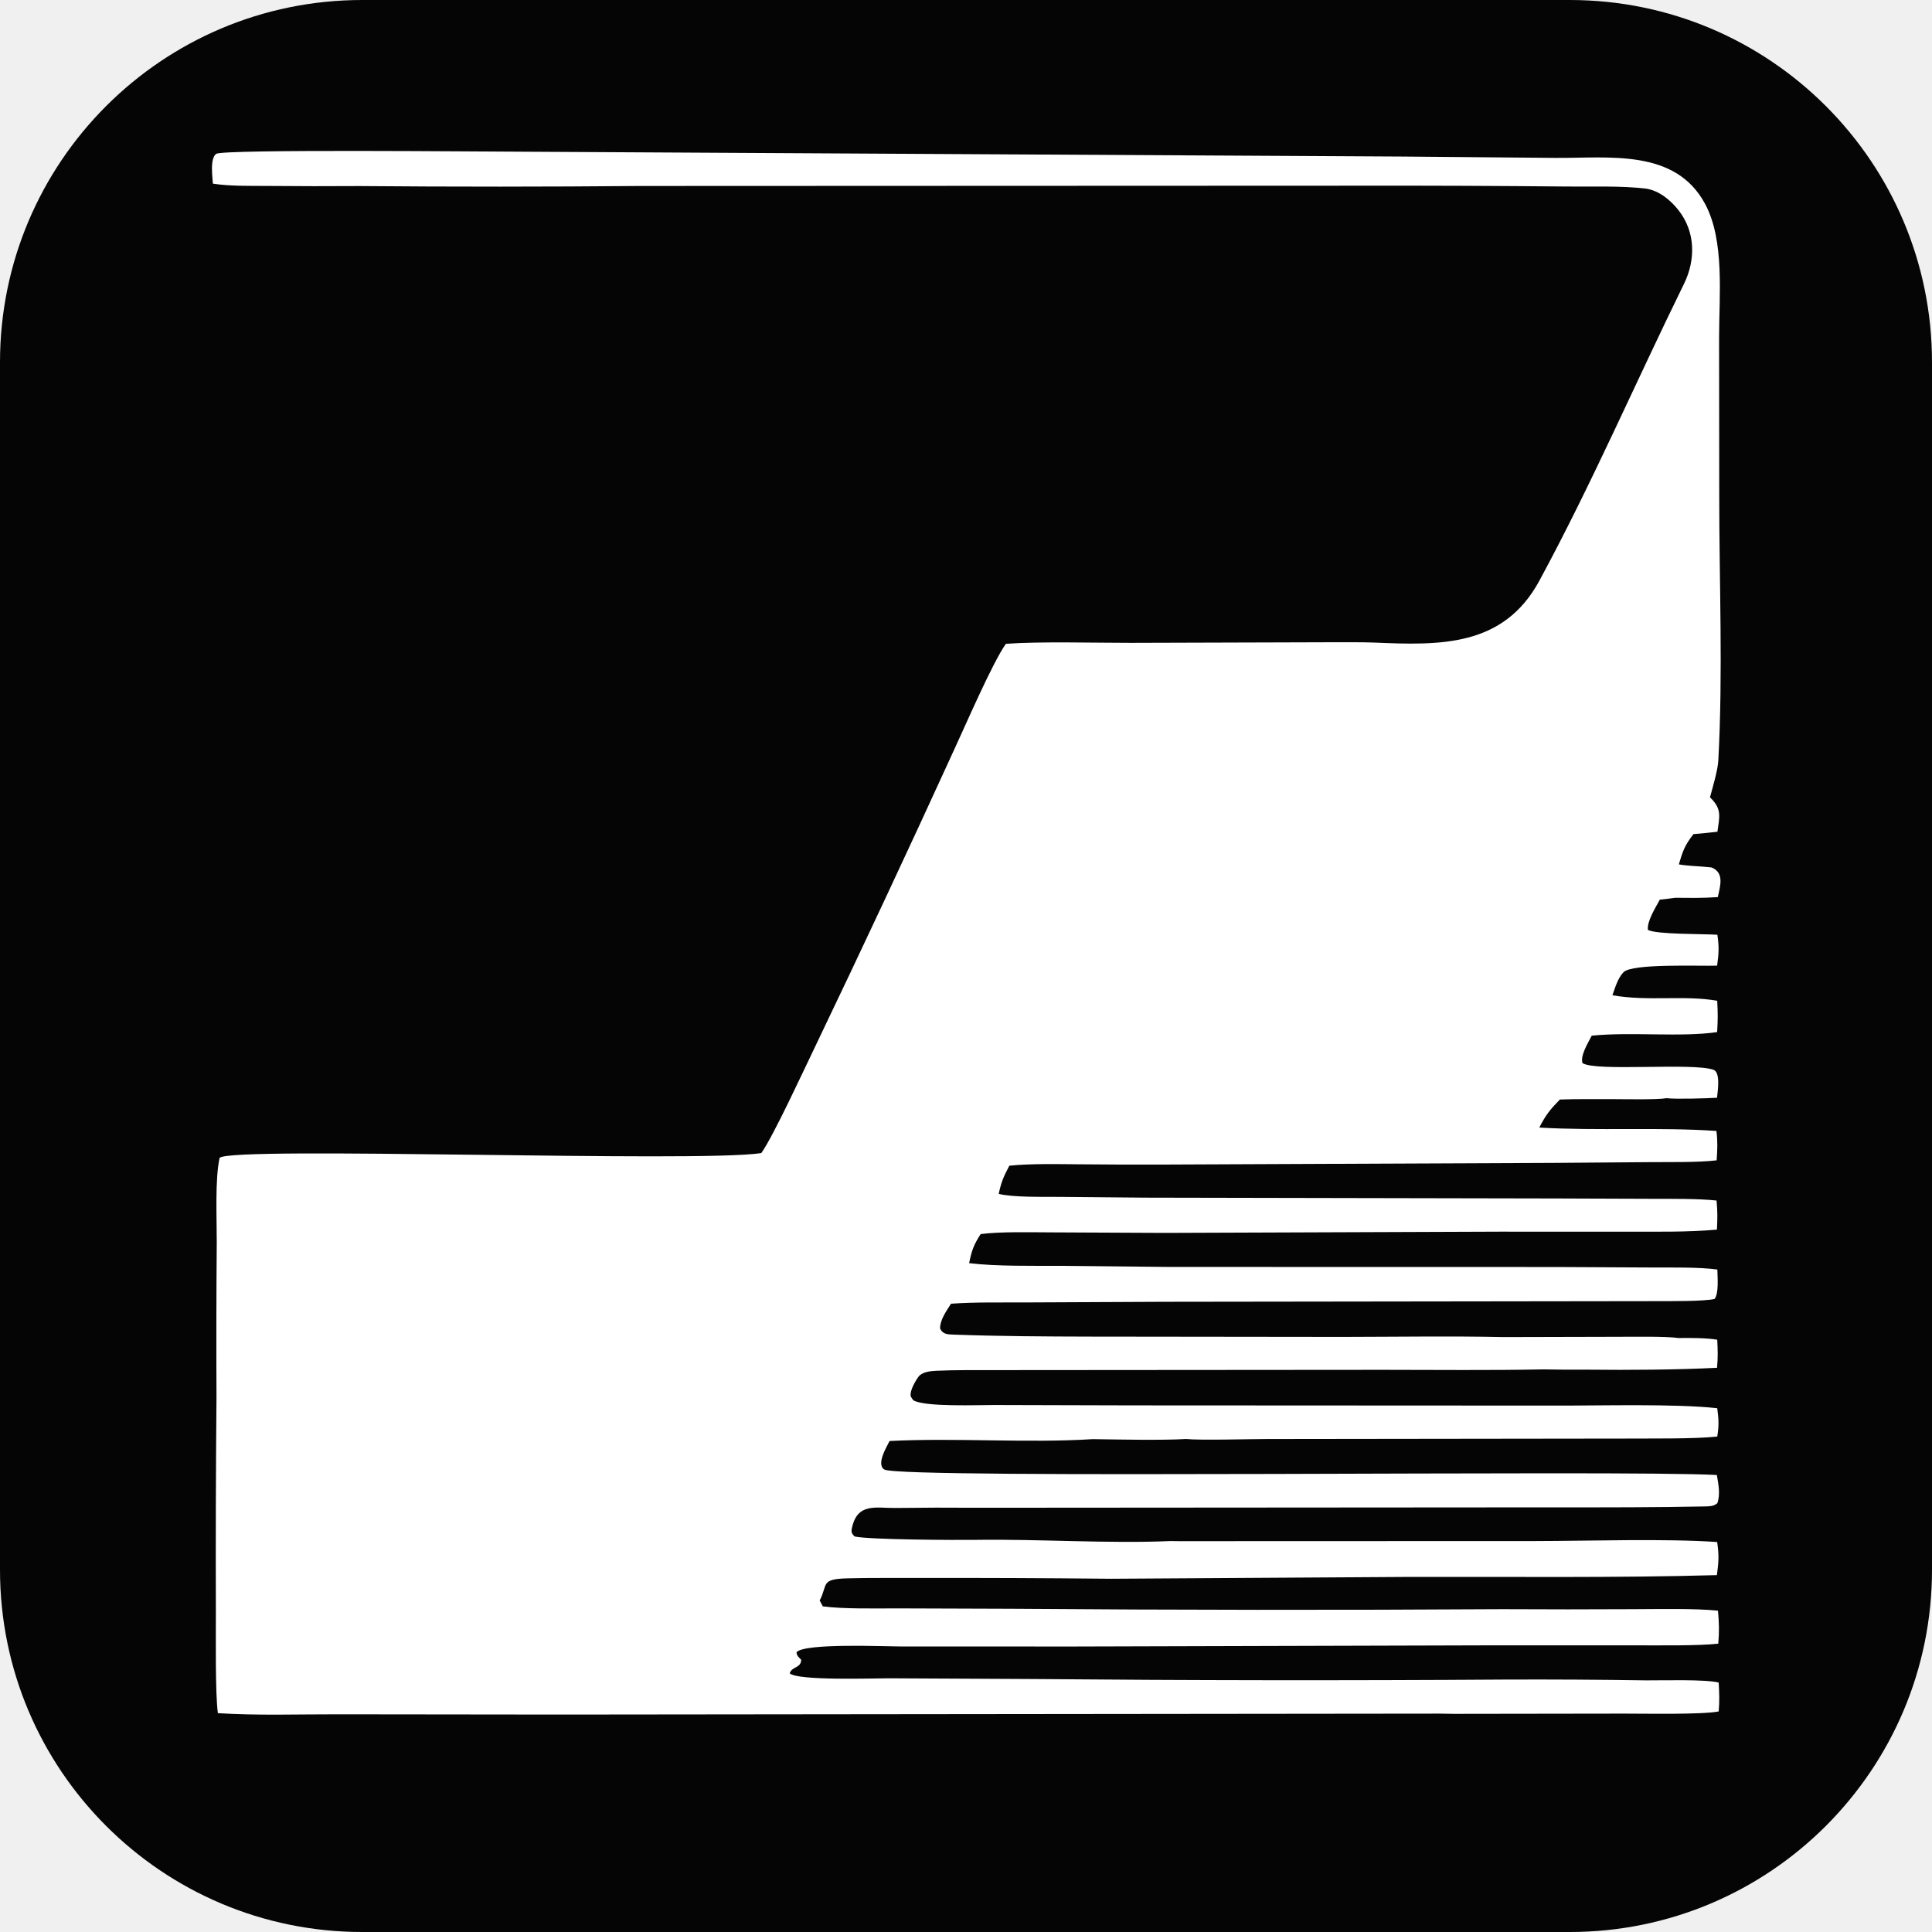
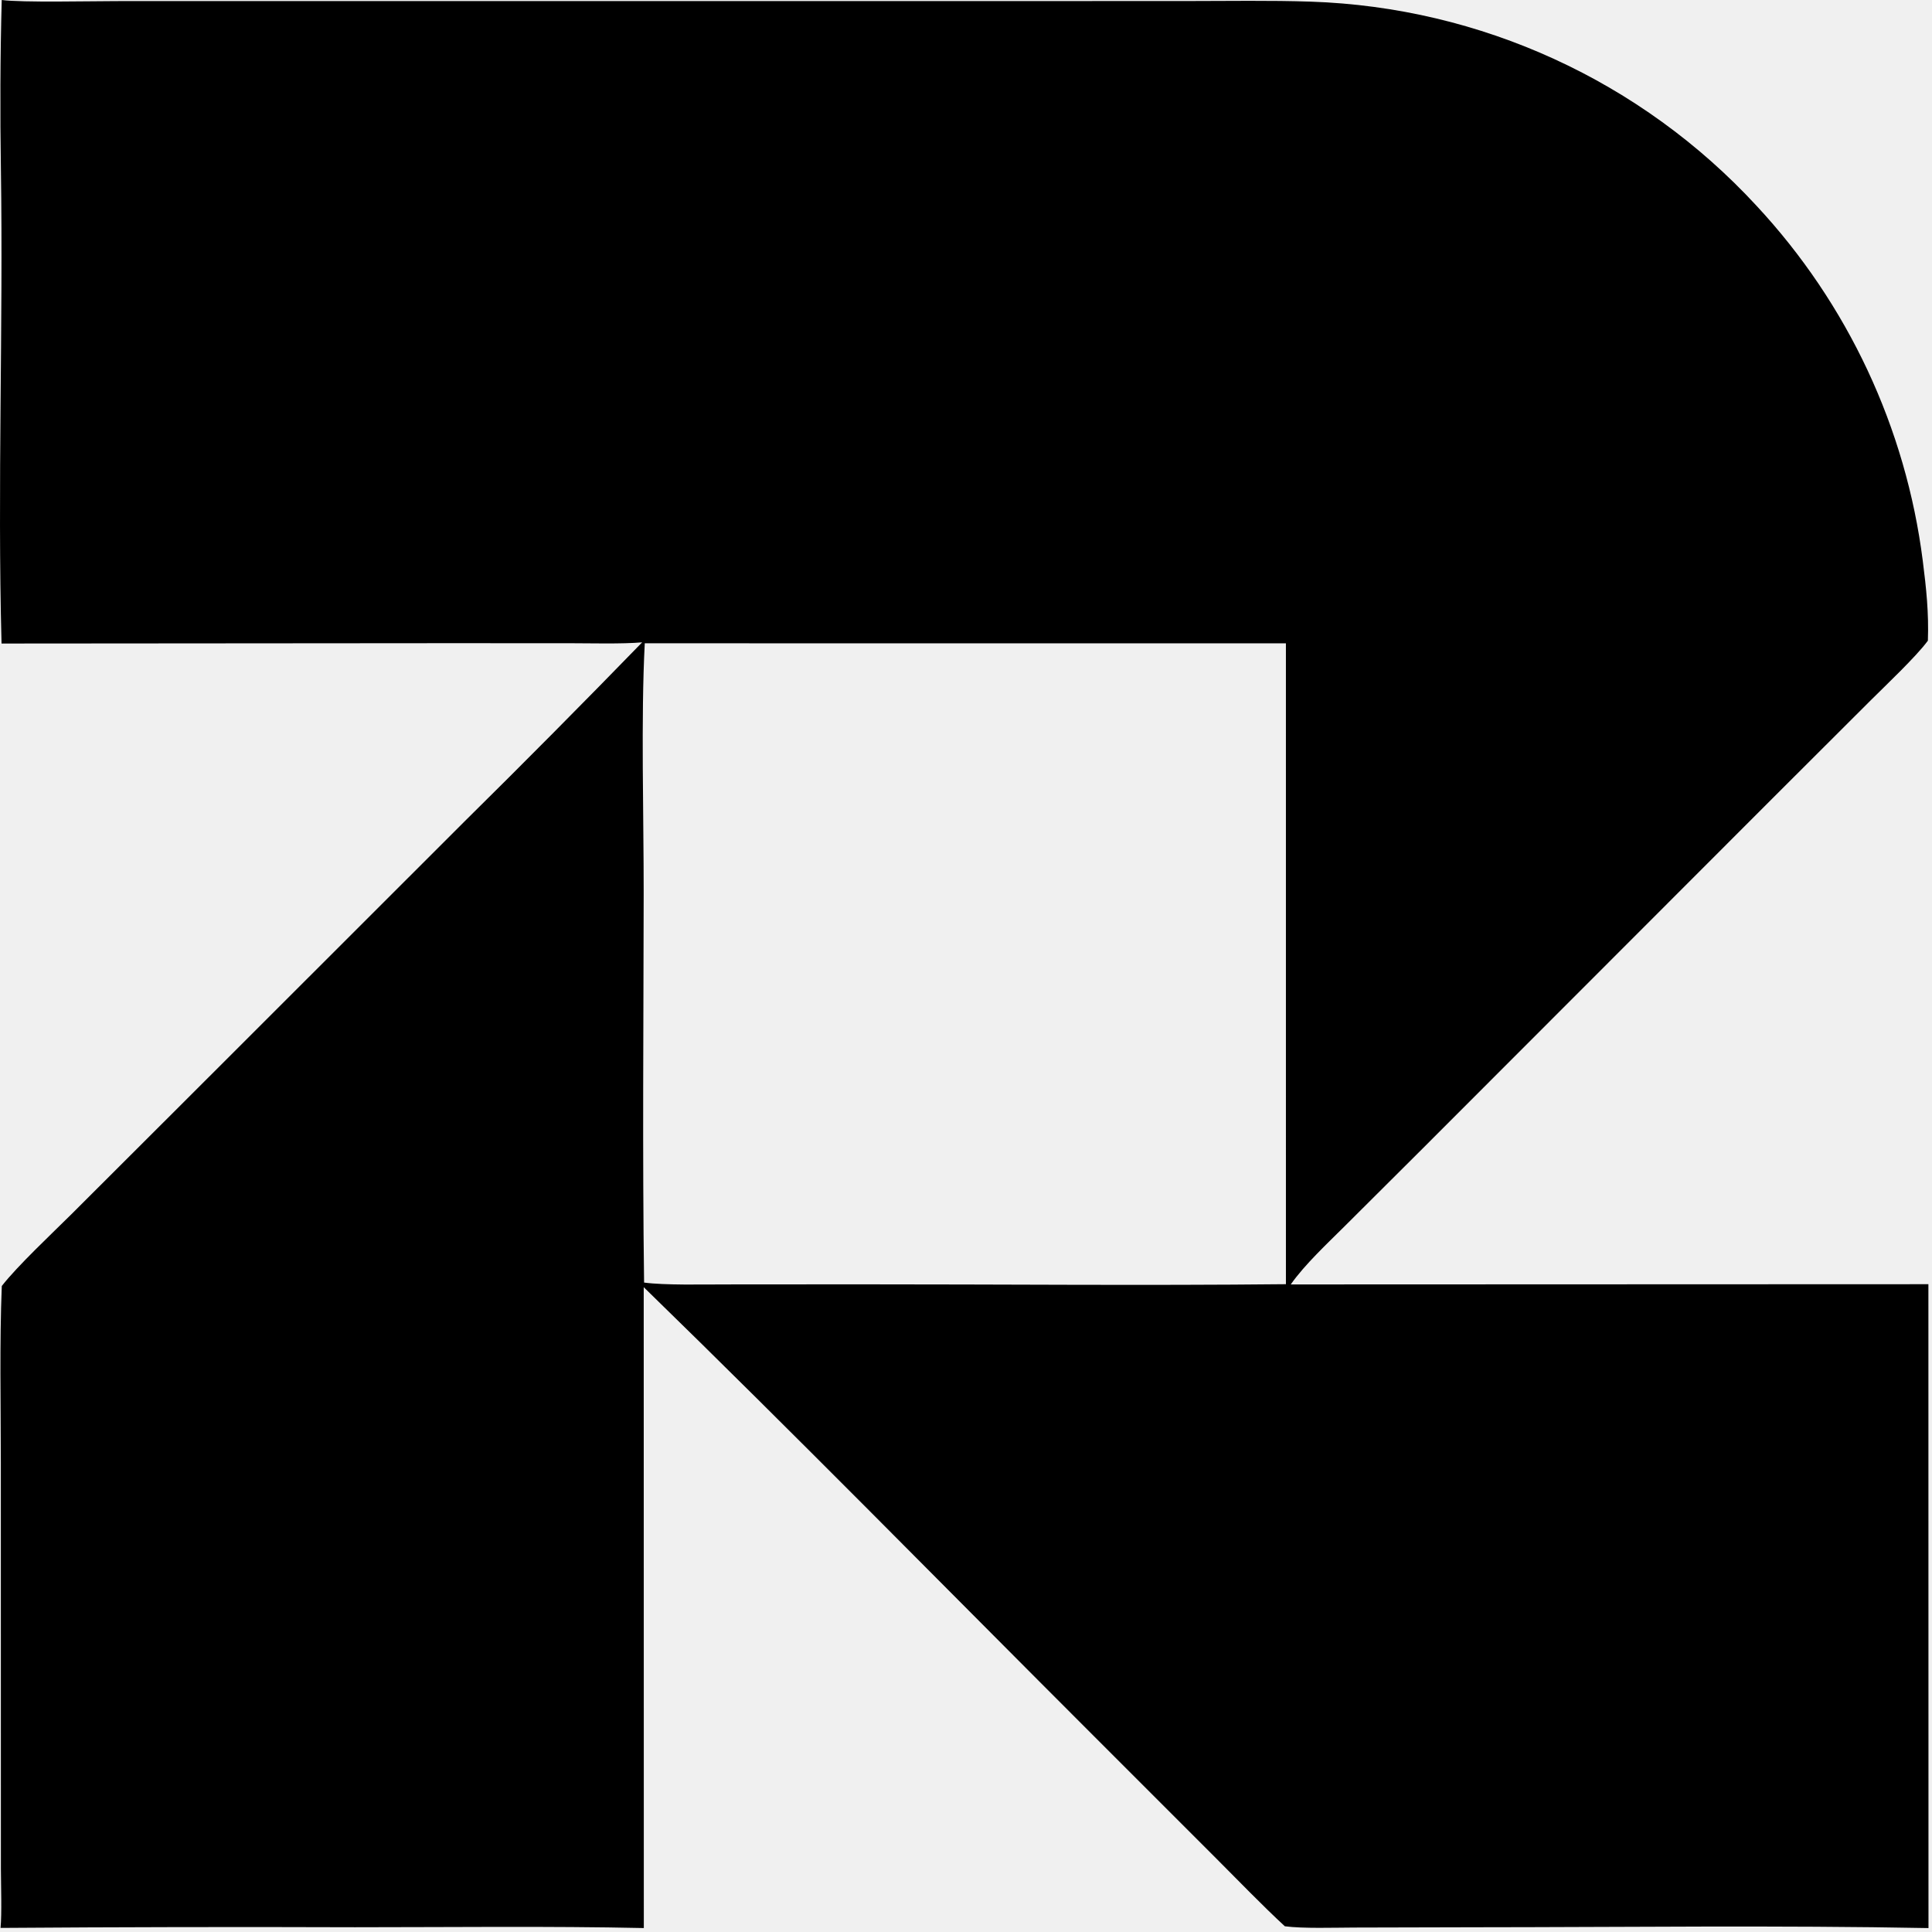
- <svg xmlns="http://www.w3.org/2000/svg" viewBox="0 0 32 32" fill="none">
-   <rect width="32" height="32" rx="6" fill="#050505" />
-   <g transform="translate(3.5 2.5) scale(0.1)">
-     <path d="M0.81 0.483C2.002 -0.318 44.887 0.117 51.291 0.125L197.357 0.93L222.614 1.152C231.49 1.222 242.499 -0.439 247.436 8.81C250.68 14.888 249.74 23.972 249.735 30.824L249.76 56.959C249.753 71.568 250.394 86.383 249.608 100.955C249.524 102.541 248.667 105.451 248.225 107.062C250.265 109.015 249.792 110.233 249.46 112.765C248.158 112.928 246.798 113.034 245.487 113.157C244.019 115.063 243.738 115.922 243.067 118.165C244.414 118.424 246.248 118.457 247.84 118.61L248.505 118.683C250.614 119.57 249.941 121.665 249.524 123.587C247.133 123.762 244.88 123.72 242.489 123.698C241.63 123.811 240.775 123.931 239.914 124.015C239.208 125.337 237.772 127.583 237.946 129.008C239.182 129.789 247.198 129.667 249.448 129.824C249.756 131.784 249.686 132.971 249.408 134.94C246.569 135.043 235.318 134.54 233.898 136.034C232.955 137.026 232.519 138.578 232.067 139.844C237.984 140.896 243.991 139.788 249.423 140.762C249.54 142.783 249.536 143.926 249.411 145.947C243.414 146.828 235.225 145.879 228.64 146.539C228.018 147.758 226.724 149.818 227.107 151.08C229.301 152.531 245.24 150.968 248.792 152.183C250.039 152.61 249.479 155.852 249.394 156.82C247.952 156.92 242.489 157.077 241.056 156.894C239.347 157.174 233.87 157.05 231.914 157.049C229.137 157.06 226.124 157.014 223.368 157.114C221.751 158.766 221.049 159.634 219.955 161.76C229.636 162.326 239.808 161.666 249.296 162.32C249.512 164.127 249.456 165.386 249.331 167.189C246.22 167.547 241.894 167.466 238.679 167.485L222.222 167.612L157.443 167.889C152.879 167.903 148.315 167.888 143.752 167.844C140.27 167.812 135.636 167.713 132.178 168.079C131.231 169.899 130.862 170.676 130.417 172.745C132.868 173.343 137.743 173.218 140.481 173.243L154.648 173.369L223.05 173.504L238.707 173.561C241.924 173.571 246.156 173.514 249.316 173.845C249.49 175.762 249.472 176.734 249.376 178.663C244.544 179.103 239.323 178.998 234.444 179.004L213.372 179.002L157.81 179.207L139.024 179.119C135.758 179.108 130.581 178.979 127.427 179.405C126.247 181.245 125.967 182.072 125.516 184.218C130.09 184.771 136.017 184.642 140.761 184.666L158.652 184.844L222.829 184.857L238.652 184.937C241.769 184.95 246.426 184.855 249.446 185.275C249.474 186.556 249.712 189.173 248.999 190.141C247.351 190.568 241.314 190.5 239.267 190.512L157.939 190.618L135.342 190.722C131.263 190.753 126.509 190.638 122.518 190.937C121.741 192.16 120.698 193.585 120.709 195.047C121.16 196.003 121.912 196.017 122.975 196.055C130.394 196.326 137.99 196.365 145.402 196.384L187.383 196.433C196.142 196.422 205.294 196.275 214.019 196.461L233.173 196.413C235.371 196.415 240.979 196.315 242.976 196.618C244.818 196.594 247.617 196.586 249.43 196.9C249.514 198.707 249.561 199.738 249.396 201.548C242.776 201.885 234.726 201.935 228.042 201.861C225.561 201.879 223.081 201.863 220.602 201.813C211.906 201.994 202.716 201.886 193.988 201.886L130.199 201.934C126.827 201.94 123.36 201.892 120.003 202.044C119.085 202.085 117.732 202.257 117.166 202.985C116.663 203.631 115.683 205.333 115.831 206.183C115.871 206.412 116.12 206.707 116.268 206.925C118.196 208.081 127.081 207.699 129.787 207.713L152.752 207.775L222.864 207.81C230.118 207.829 242.47 207.476 249.428 208.245C249.677 210.083 249.726 211.094 249.435 212.94C245.619 213.355 238.238 213.241 234.258 213.272L174.798 213.346C171.98 213.352 163.799 213.583 161.447 213.343C157.335 213.588 150.212 213.426 145.999 213.366C135.357 214.049 123.151 213.117 112.341 213.676C111.816 214.719 110.711 216.558 111.005 217.738C111.082 218.049 111.215 218.263 111.501 218.409C114.611 220.014 233.875 218.433 249.364 219.308C249.625 220.82 249.969 222.505 249.446 223.976C248.841 224.508 248.121 224.499 247.248 224.515C239.281 224.673 231.262 224.671 223.297 224.664L126.682 224.732C122.198 224.697 117.855 224.706 113.28 224.767C110.095 224.807 106.968 223.823 106.088 228.177C105.944 228.888 106.174 229.084 106.532 229.482C108.84 230.04 123.625 230.094 126.713 230.05C136.893 229.899 148.804 230.689 158.825 230.247L160.304 230.265L219.376 230.245C228.237 230.235 240.804 229.814 249.416 230.407C249.741 232.629 249.672 233.663 249.373 235.889C232.841 236.358 215.182 236.145 198.597 236.185L149.072 236.492C138.302 236.384 127.531 236.339 116.76 236.36C112.959 236.381 109.141 236.322 105.343 236.424C100.826 236.541 102.158 237.436 100.765 240.089L101.28 241.06C104.693 241.526 110.168 241.397 113.746 241.399L132.633 241.463C159.704 241.672 186.776 241.696 213.848 241.531C221.076 241.571 228.306 241.571 235.534 241.531C239.545 241.522 245.713 241.378 249.552 241.778C249.728 243.767 249.778 245.232 249.6 247.242C246.262 247.614 240.147 247.51 236.562 247.524L212.97 247.517L143.197 247.713L114.344 247.711C111.758 247.711 98.237 247.103 96.926 248.666C96.979 249.271 97.248 249.431 97.7 249.902C97.689 251.319 96.163 250.982 95.8 252.154C97.123 253.409 109.688 252.974 112.184 252.978L135.822 253.098C162.016 253.331 188.211 253.362 214.405 253.188C222.17 253.158 229.935 253.202 237.697 253.322C240.456 253.338 247.415 253.122 249.67 253.682C249.766 255.532 249.82 256.611 249.672 258.466C246.948 259.014 237.316 258.828 234.082 258.828L205.804 258.868L203.501 258.83L57.92 258.985L20.872 258.943C14.31 258.931 7.624 259.169 1.088 258.753C0.633 255.514 0.768 245.775 0.755 242.115C0.716 230.219 0.751 218.322 0.857 206.426C0.817 197.876 0.832 189.326 0.901 180.776C0.915 176.893 0.587 170.242 1.381 166.759C3.931 164.826 80.166 167.621 91.095 165.99C93.104 163.177 98.295 151.891 100.056 148.263C107.869 131.969 115.531 115.603 123.041 99.166C124.875 95.23 129.439 84.644 131.61 81.635C137.313 81.225 146.404 81.481 152.276 81.477L186.328 81.375C188.356 81.379 190.613 81.357 192.612 81.43C203.463 81.894 214 82.198 219.967 71.187C228.588 55.275 235.934 38.288 243.918 22.024C245.888 18.01 245.821 13.372 243.004 9.805C241.707 8.163 239.859 6.609 237.678 6.244C233.385 5.737 228.755 5.95 224.443 5.893C213.073 5.783 201.704 5.737 190.334 5.757L71.019 5.804C55.515 5.945 40.01 5.949 24.506 5.816C19.466 5.851 14.426 5.844 9.386 5.797C6.431 5.772 3.148 5.864 0.259 5.418C0.178 4.267 0.017 3.018 0.172 1.873C0.233 1.422 0.415 0.748 0.81 0.483Z" fill="white" />
-   </g>
+ <svg xmlns="http://www.w3.org/2000/svg" width="260" height="260" viewBox="0 0 260 260" fill="none">
+   <path d="M0.235 0C3.018 0.359 12.252 0.15 15.643 0.149L47.292 0.146L132.066 0.146L159.824 0.139C165.242 0.138 171.004 0.037 176.388 0.221C199.258 0.982 220.871 10.877 236.388 27.695C248.666 40.885 256.491 57.599 258.759 75.476C259.234 79.206 259.577 82.476 259.445 86.221C257.902 88.33 253.81 92.197 251.761 94.237L238.508 107.467L191.385 154.631L181 164.979C178.644 167.33 175.576 170.179 173.704 172.854L259.515 172.823L259.527 259.472C239.445 259.087 218.573 259.352 198.416 259.361L182.244 259.401C179.647 259.408 175.298 259.553 172.908 259.229C169.864 256.421 166.646 253.07 163.695 250.124L147.208 233.637C127.142 213.584 106.928 192.981 86.629 173.22L86.642 259.468C73.85 259.194 60.58 259.359 47.761 259.359C31.865 259.304 15.968 259.334 0.072 259.449C0.261 257.579 0.126 253.601 0.121 251.543L0.118 236.431L0.113 196.806C0.11 189.09 -0.069 180.71 0.242 173.063C2.351 170.354 7.032 165.966 9.599 163.417L25.532 147.509L62.49 110.57C70.549 102.61 78.526 94.567 86.421 86.443C83.801 86.685 79.275 86.562 76.555 86.561L58.952 86.558L0.207 86.603C-0.357 65.423 0.445 43.932 0.121 22.722C0.007 15.236 0.026 7.48 0.235 0ZM86.77 86.572C86.245 96.612 86.634 109.917 86.623 120.141C86.605 137.502 86.447 155.265 86.678 172.603C89.434 172.973 94.576 172.852 97.512 172.852L115.314 172.84C134.481 172.833 153.912 173.019 173.054 172.821L173.052 86.579L86.77 86.572Z" fill="black" />
</svg>
